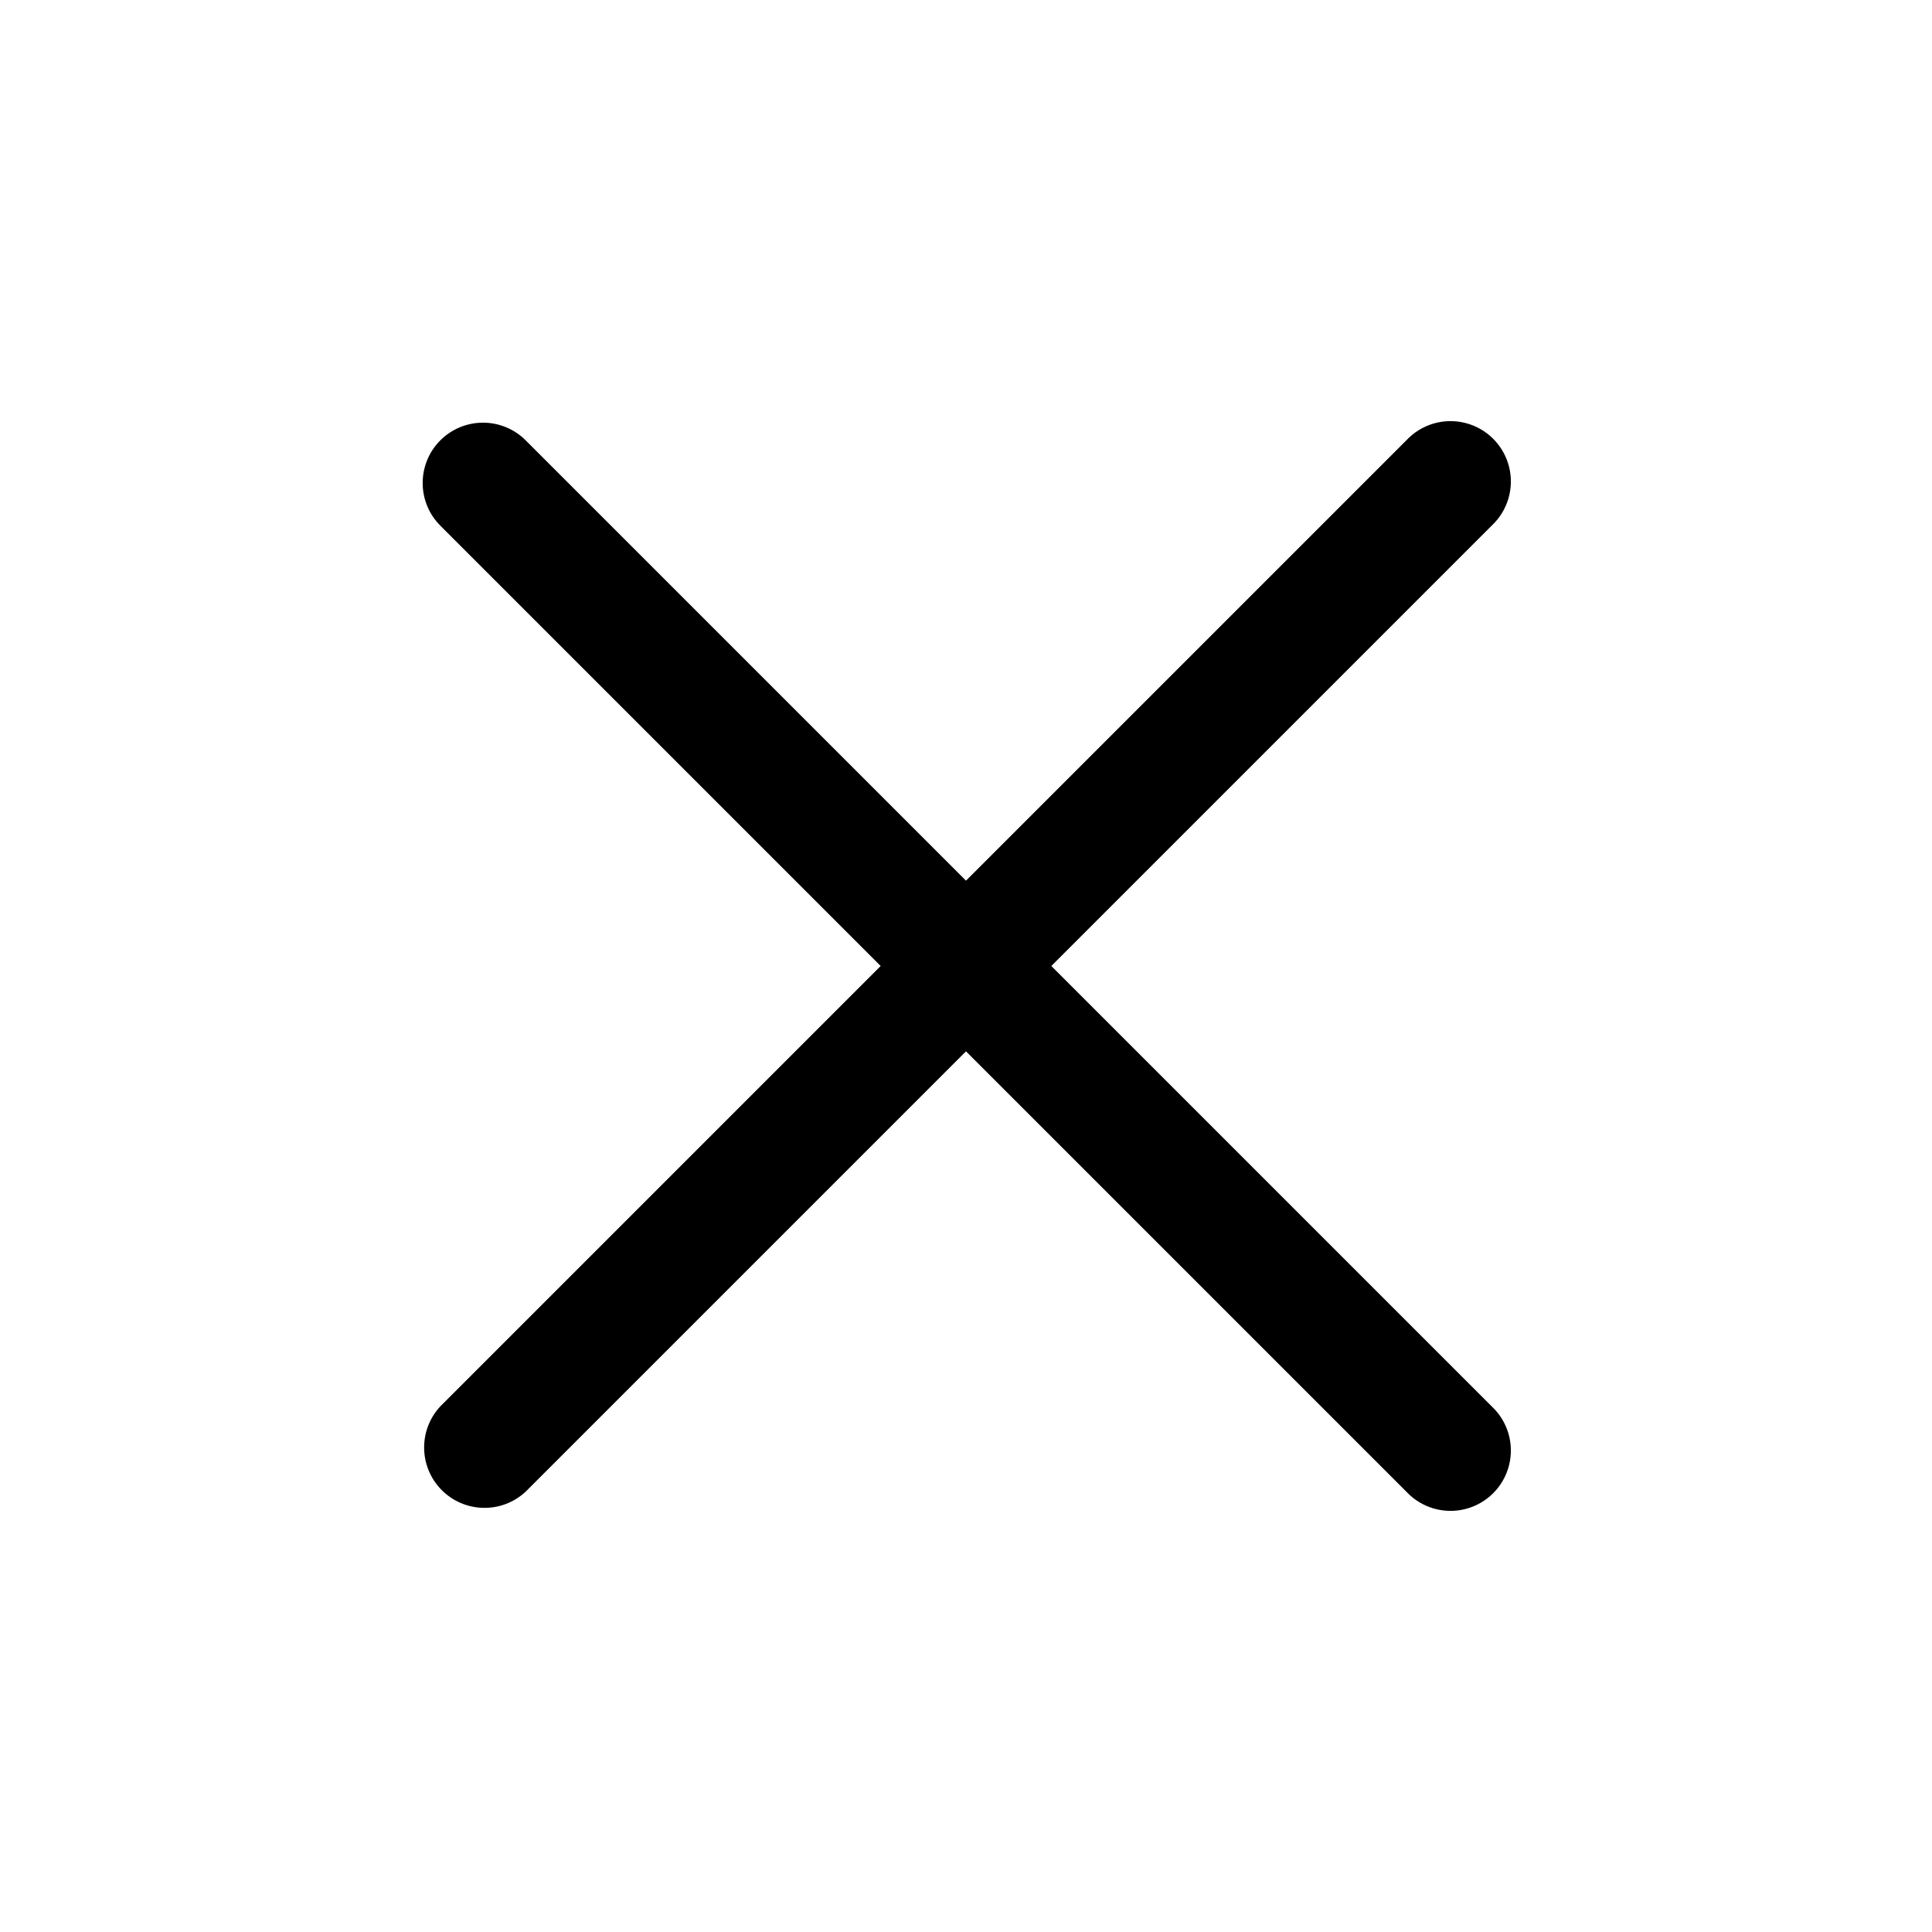
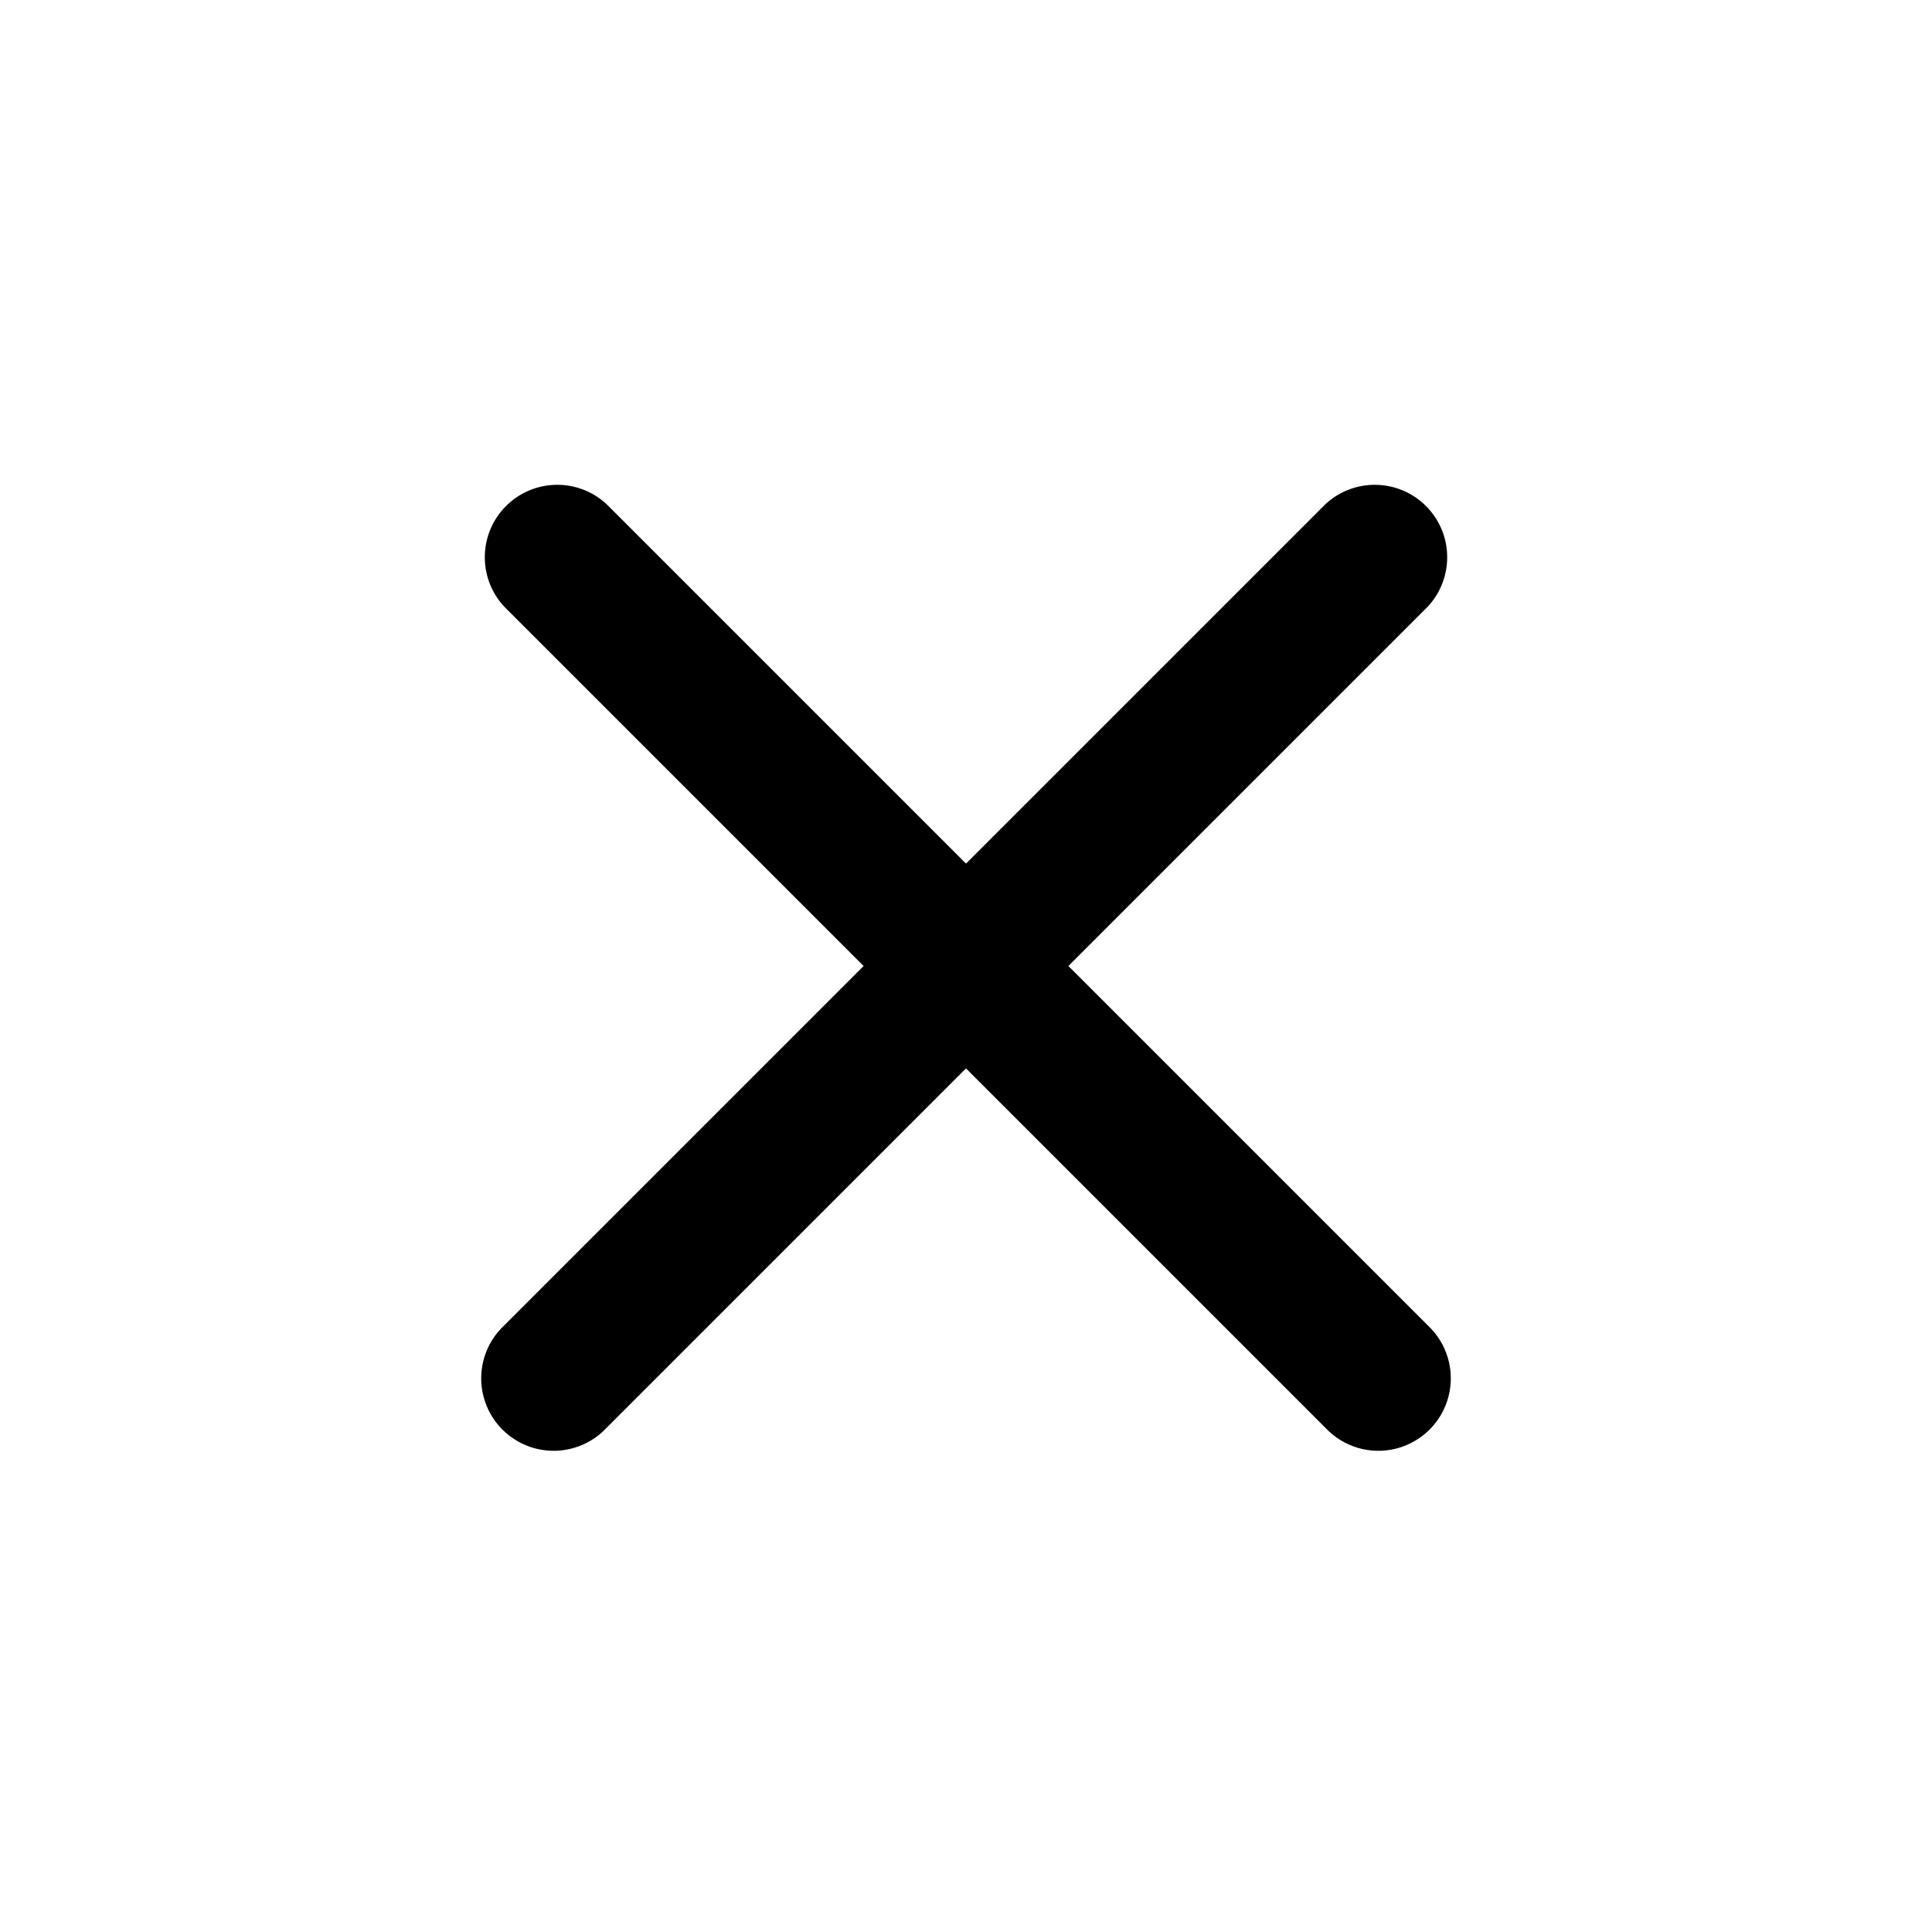
- <svg xmlns="http://www.w3.org/2000/svg" viewBox="0 0 24 24" fill="currentColor" aria-hidden="true" data-slot="icon">
-   <path fill-rule="evenodd" d="M5.47 5.47a.75.75 0 0 1 1.06 0L12 10.94l5.47-5.47a.75.75 0 1 1 1.06 1.06L13.06 12l5.47 5.47a.75.75 0 1 1-1.06 1.06L12 13.06l-5.47 5.47a.75.75 0 0 1-1.06-1.06L10.94 12 5.47 6.53a.75.75 0 0 1 0-1.06Z" clip-rule="evenodd" />
+ <svg xmlns="http://www.w3.org/2000/svg" viewBox="0 0 20 20" fill="currentColor" aria-hidden="true" data-slot="icon">
+   <path d="M6.28 5.22a.75.75 0 0 0-1.06 1.06L8.94 10l-3.72 3.72a.75.75 0 1 0 1.06 1.06L10 11.06l3.72 3.72a.75.75 0 1 0 1.06-1.06L11.06 10l3.72-3.72a.75.75 0 0 0-1.06-1.06L10 8.94 6.28 5.22Z" />
</svg>
